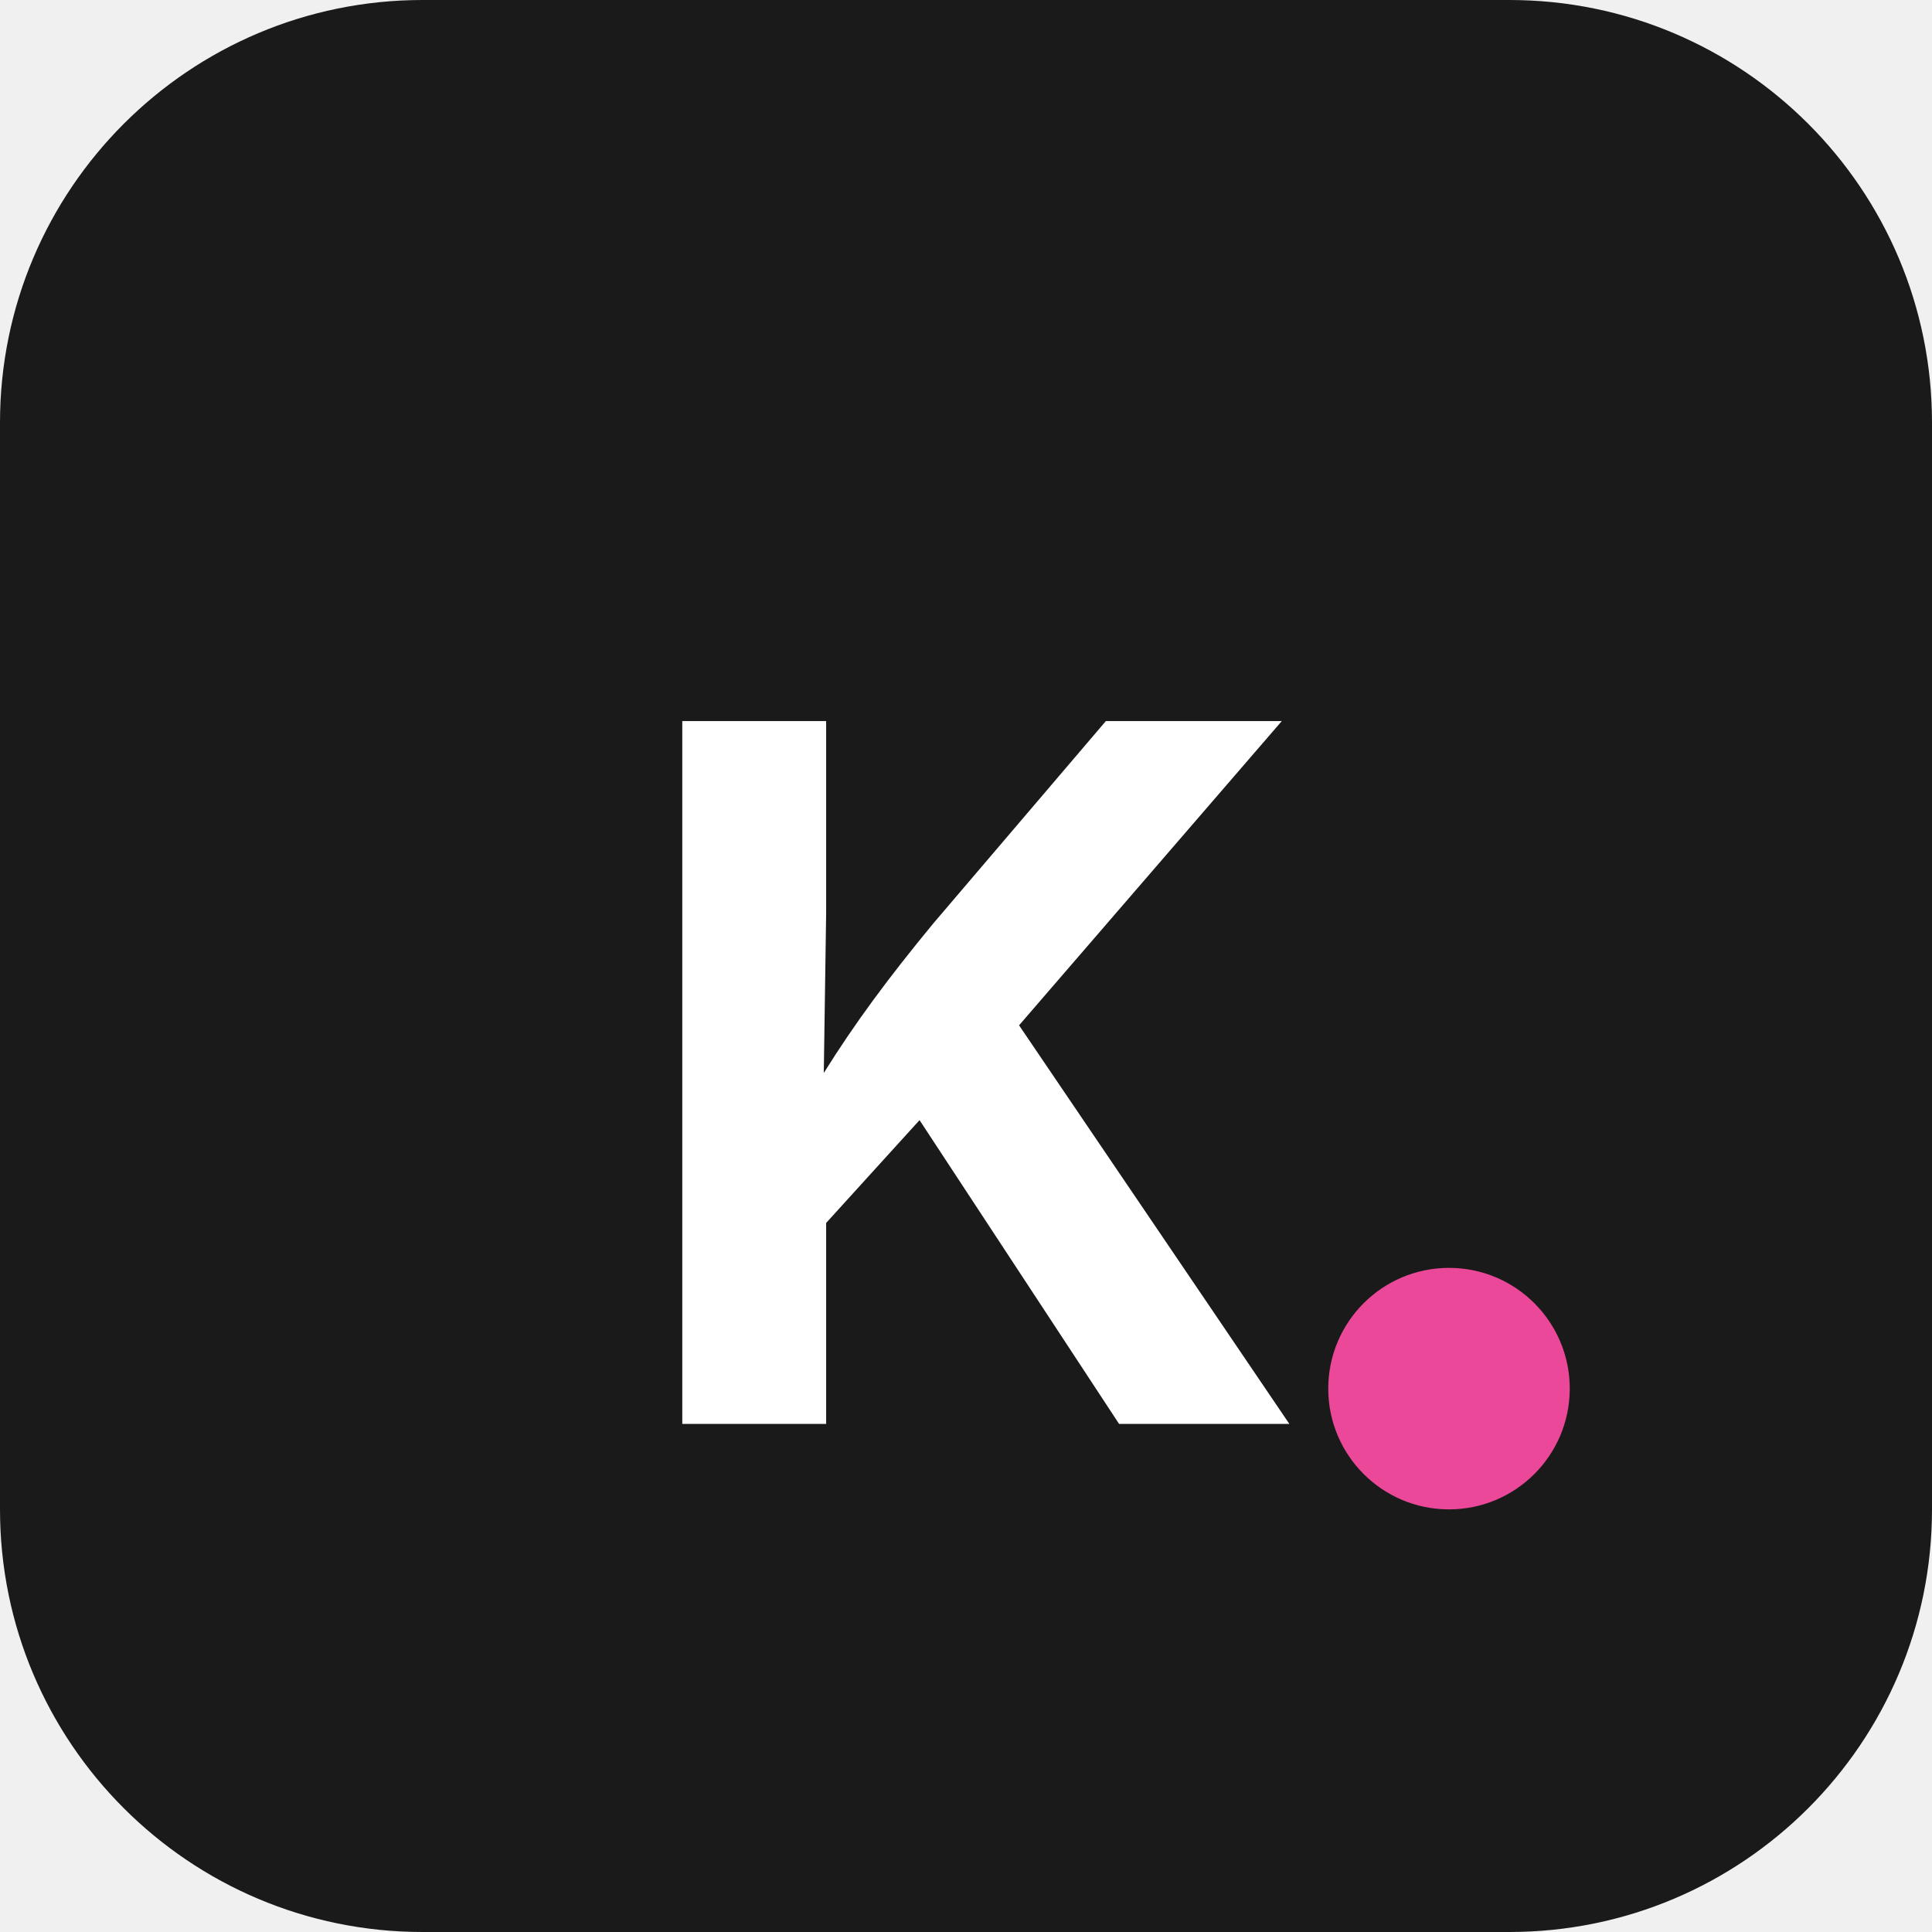
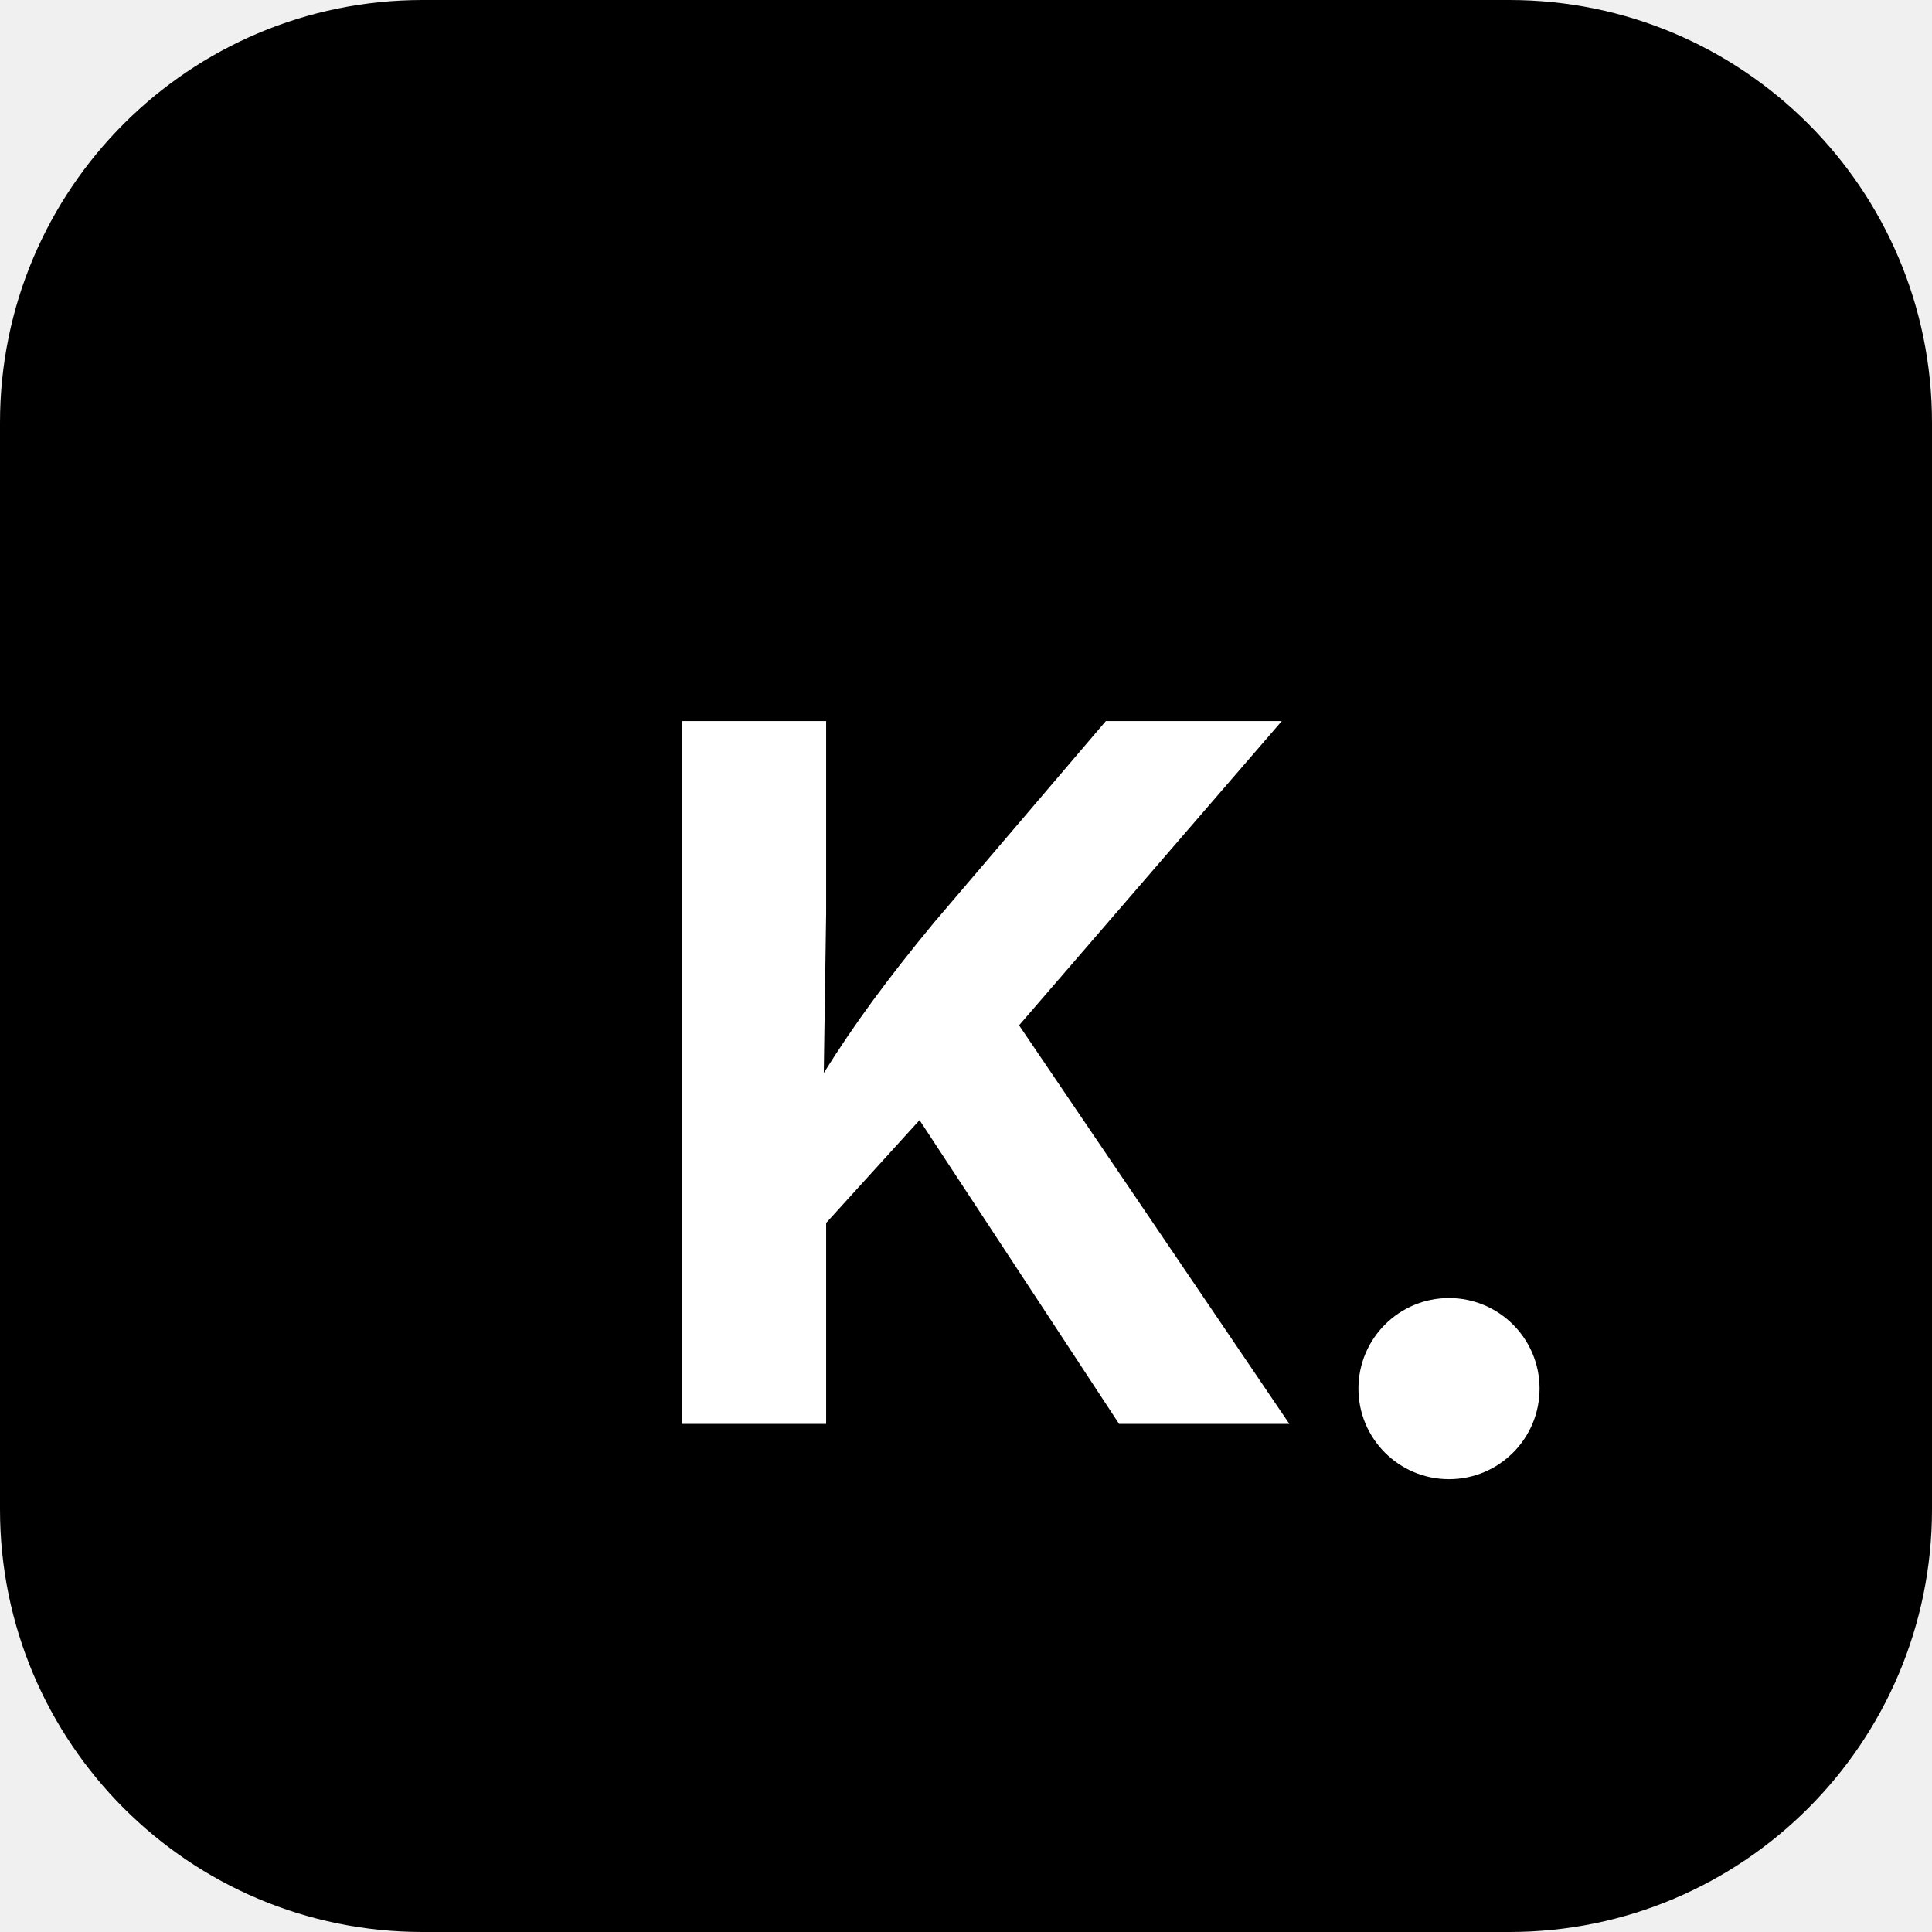
<svg xmlns="http://www.w3.org/2000/svg" viewBox="0 0 64 64">
-   <rect width="64" height="64" rx="14" fill="#1a1a1a" />
+   <rect width="64" height="64" rx="14" fill="#000000" />
  <text x="50%" y="55%" text-anchor="middle" dominant-baseline="middle" font-family="Inter, system-ui, sans-serif" font-size="32" font-weight="700" fill="#ffffff">K</text>
-   <circle cx="48" cy="46" r="4" fill="#ec4899" />
+   <circle cx="48" cy="46" r="3" fill="#ffffff" />
</svg>
